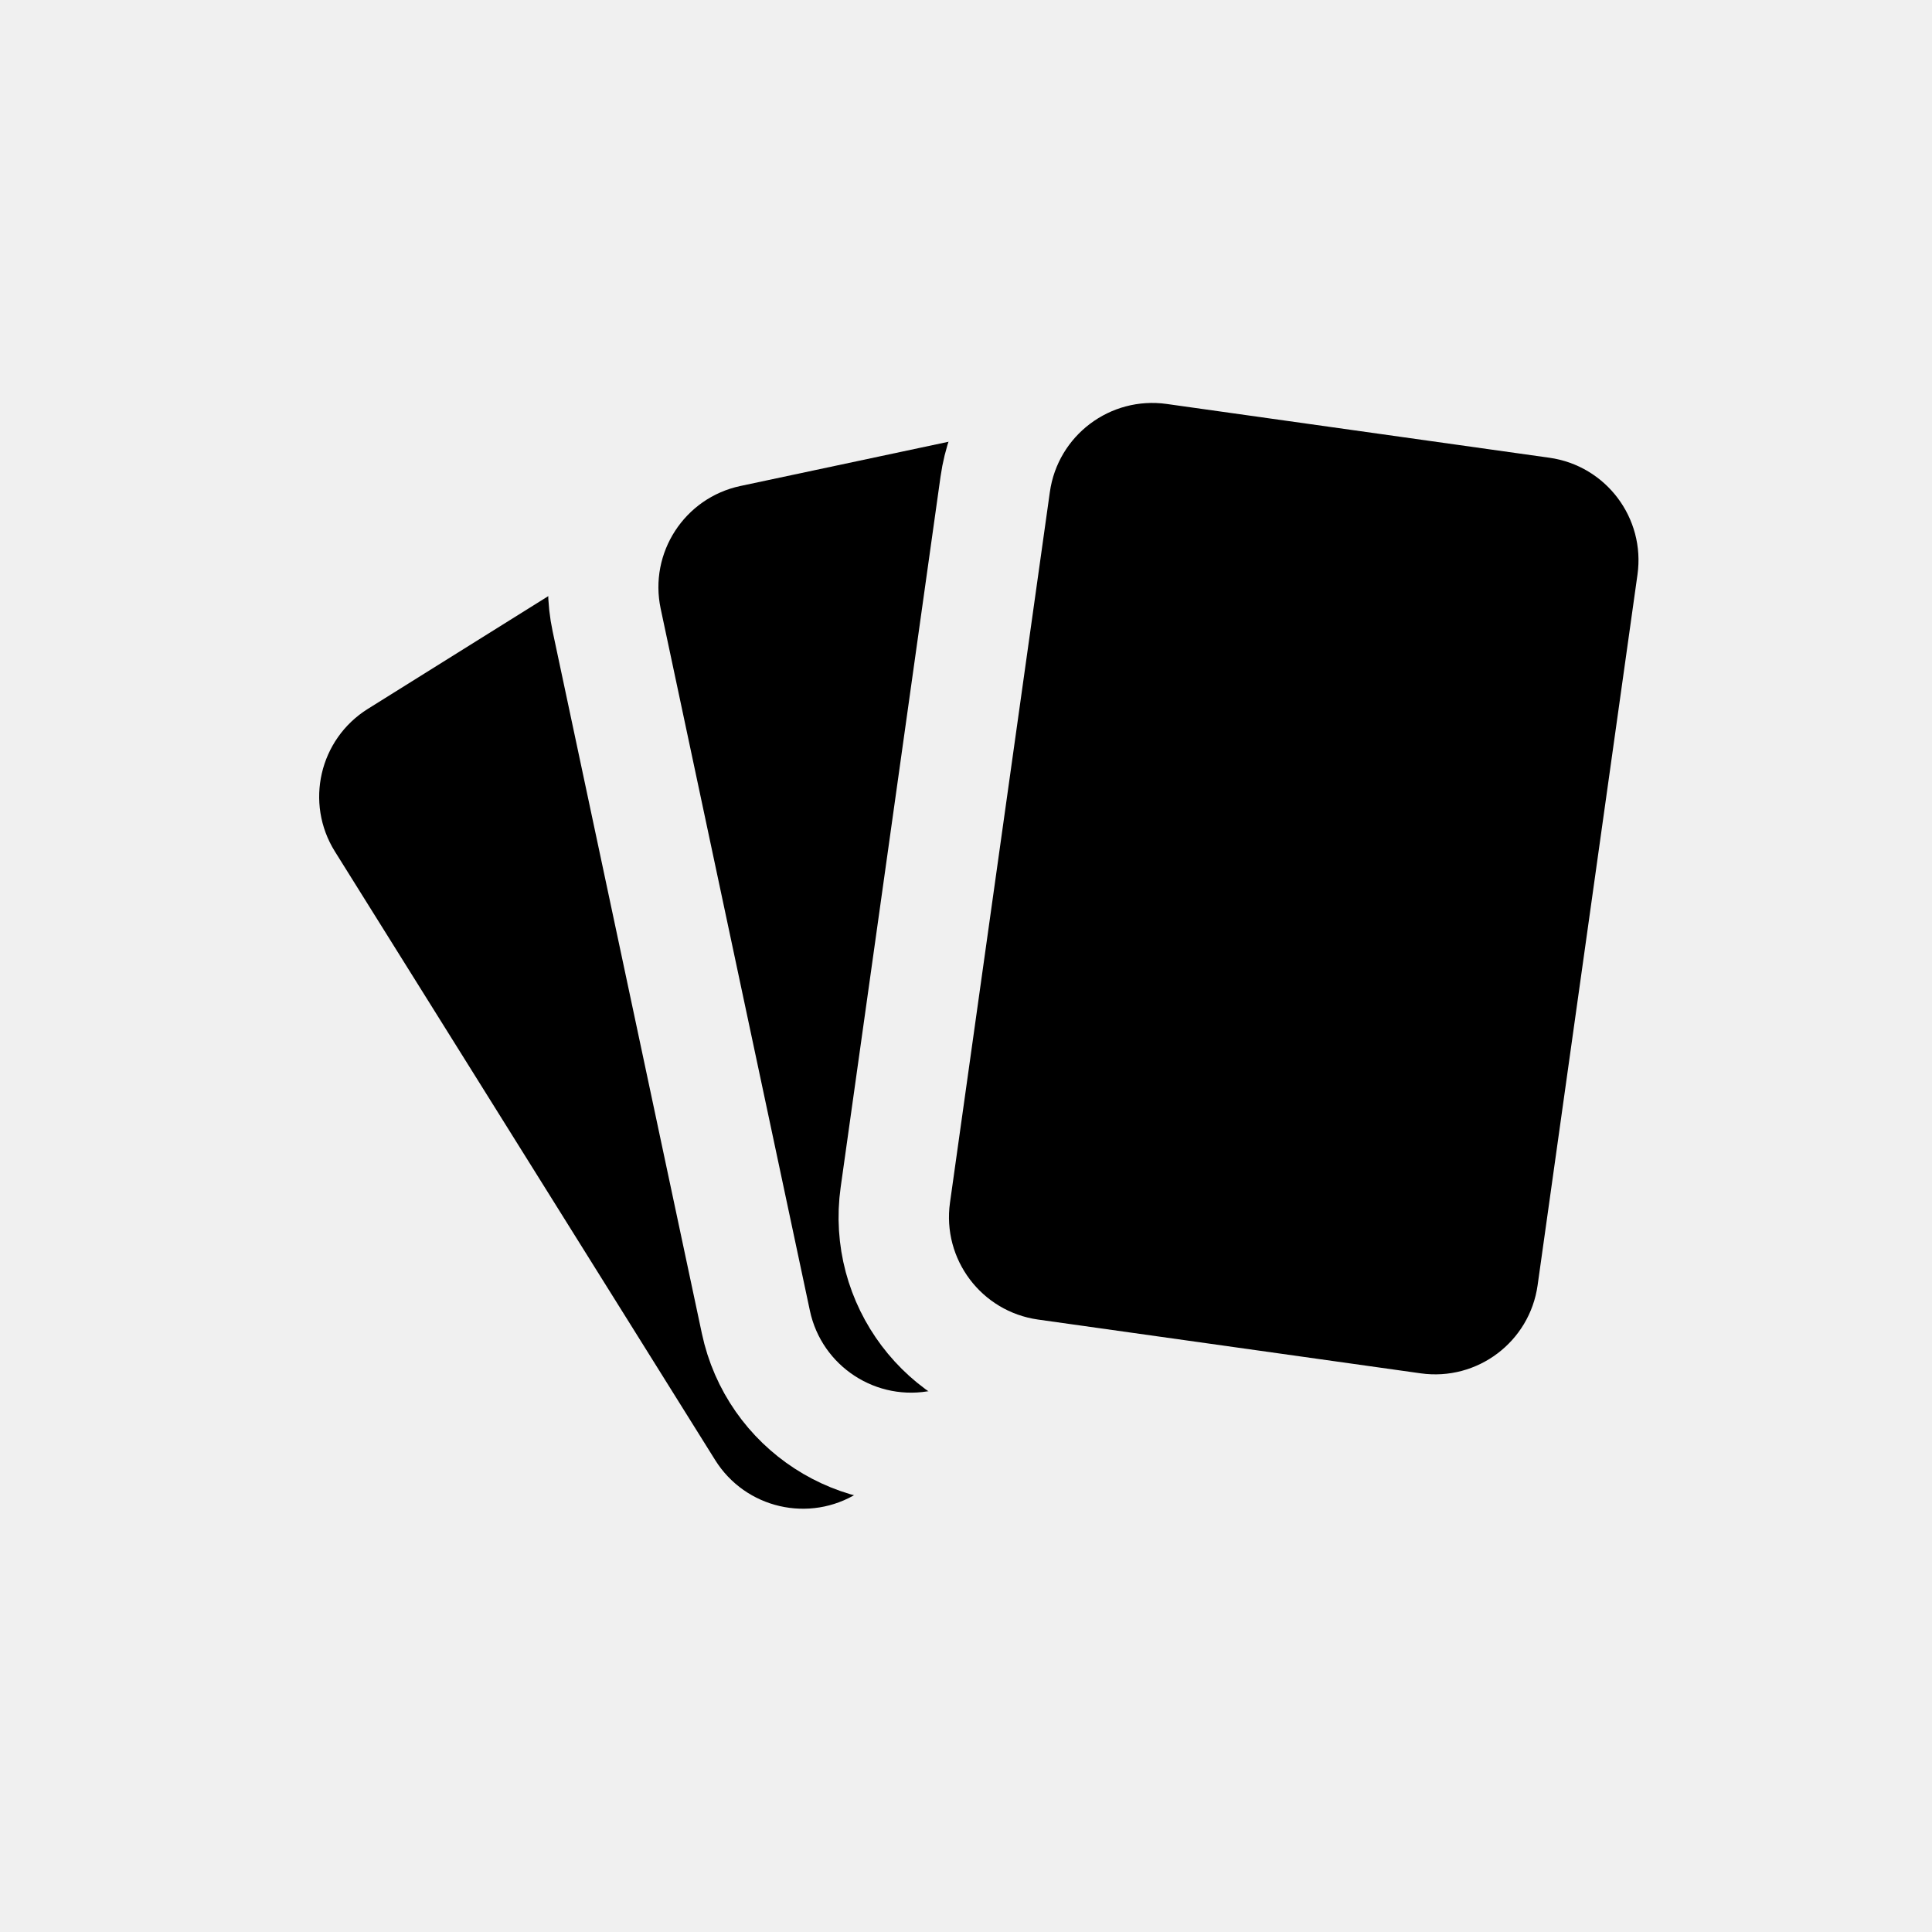
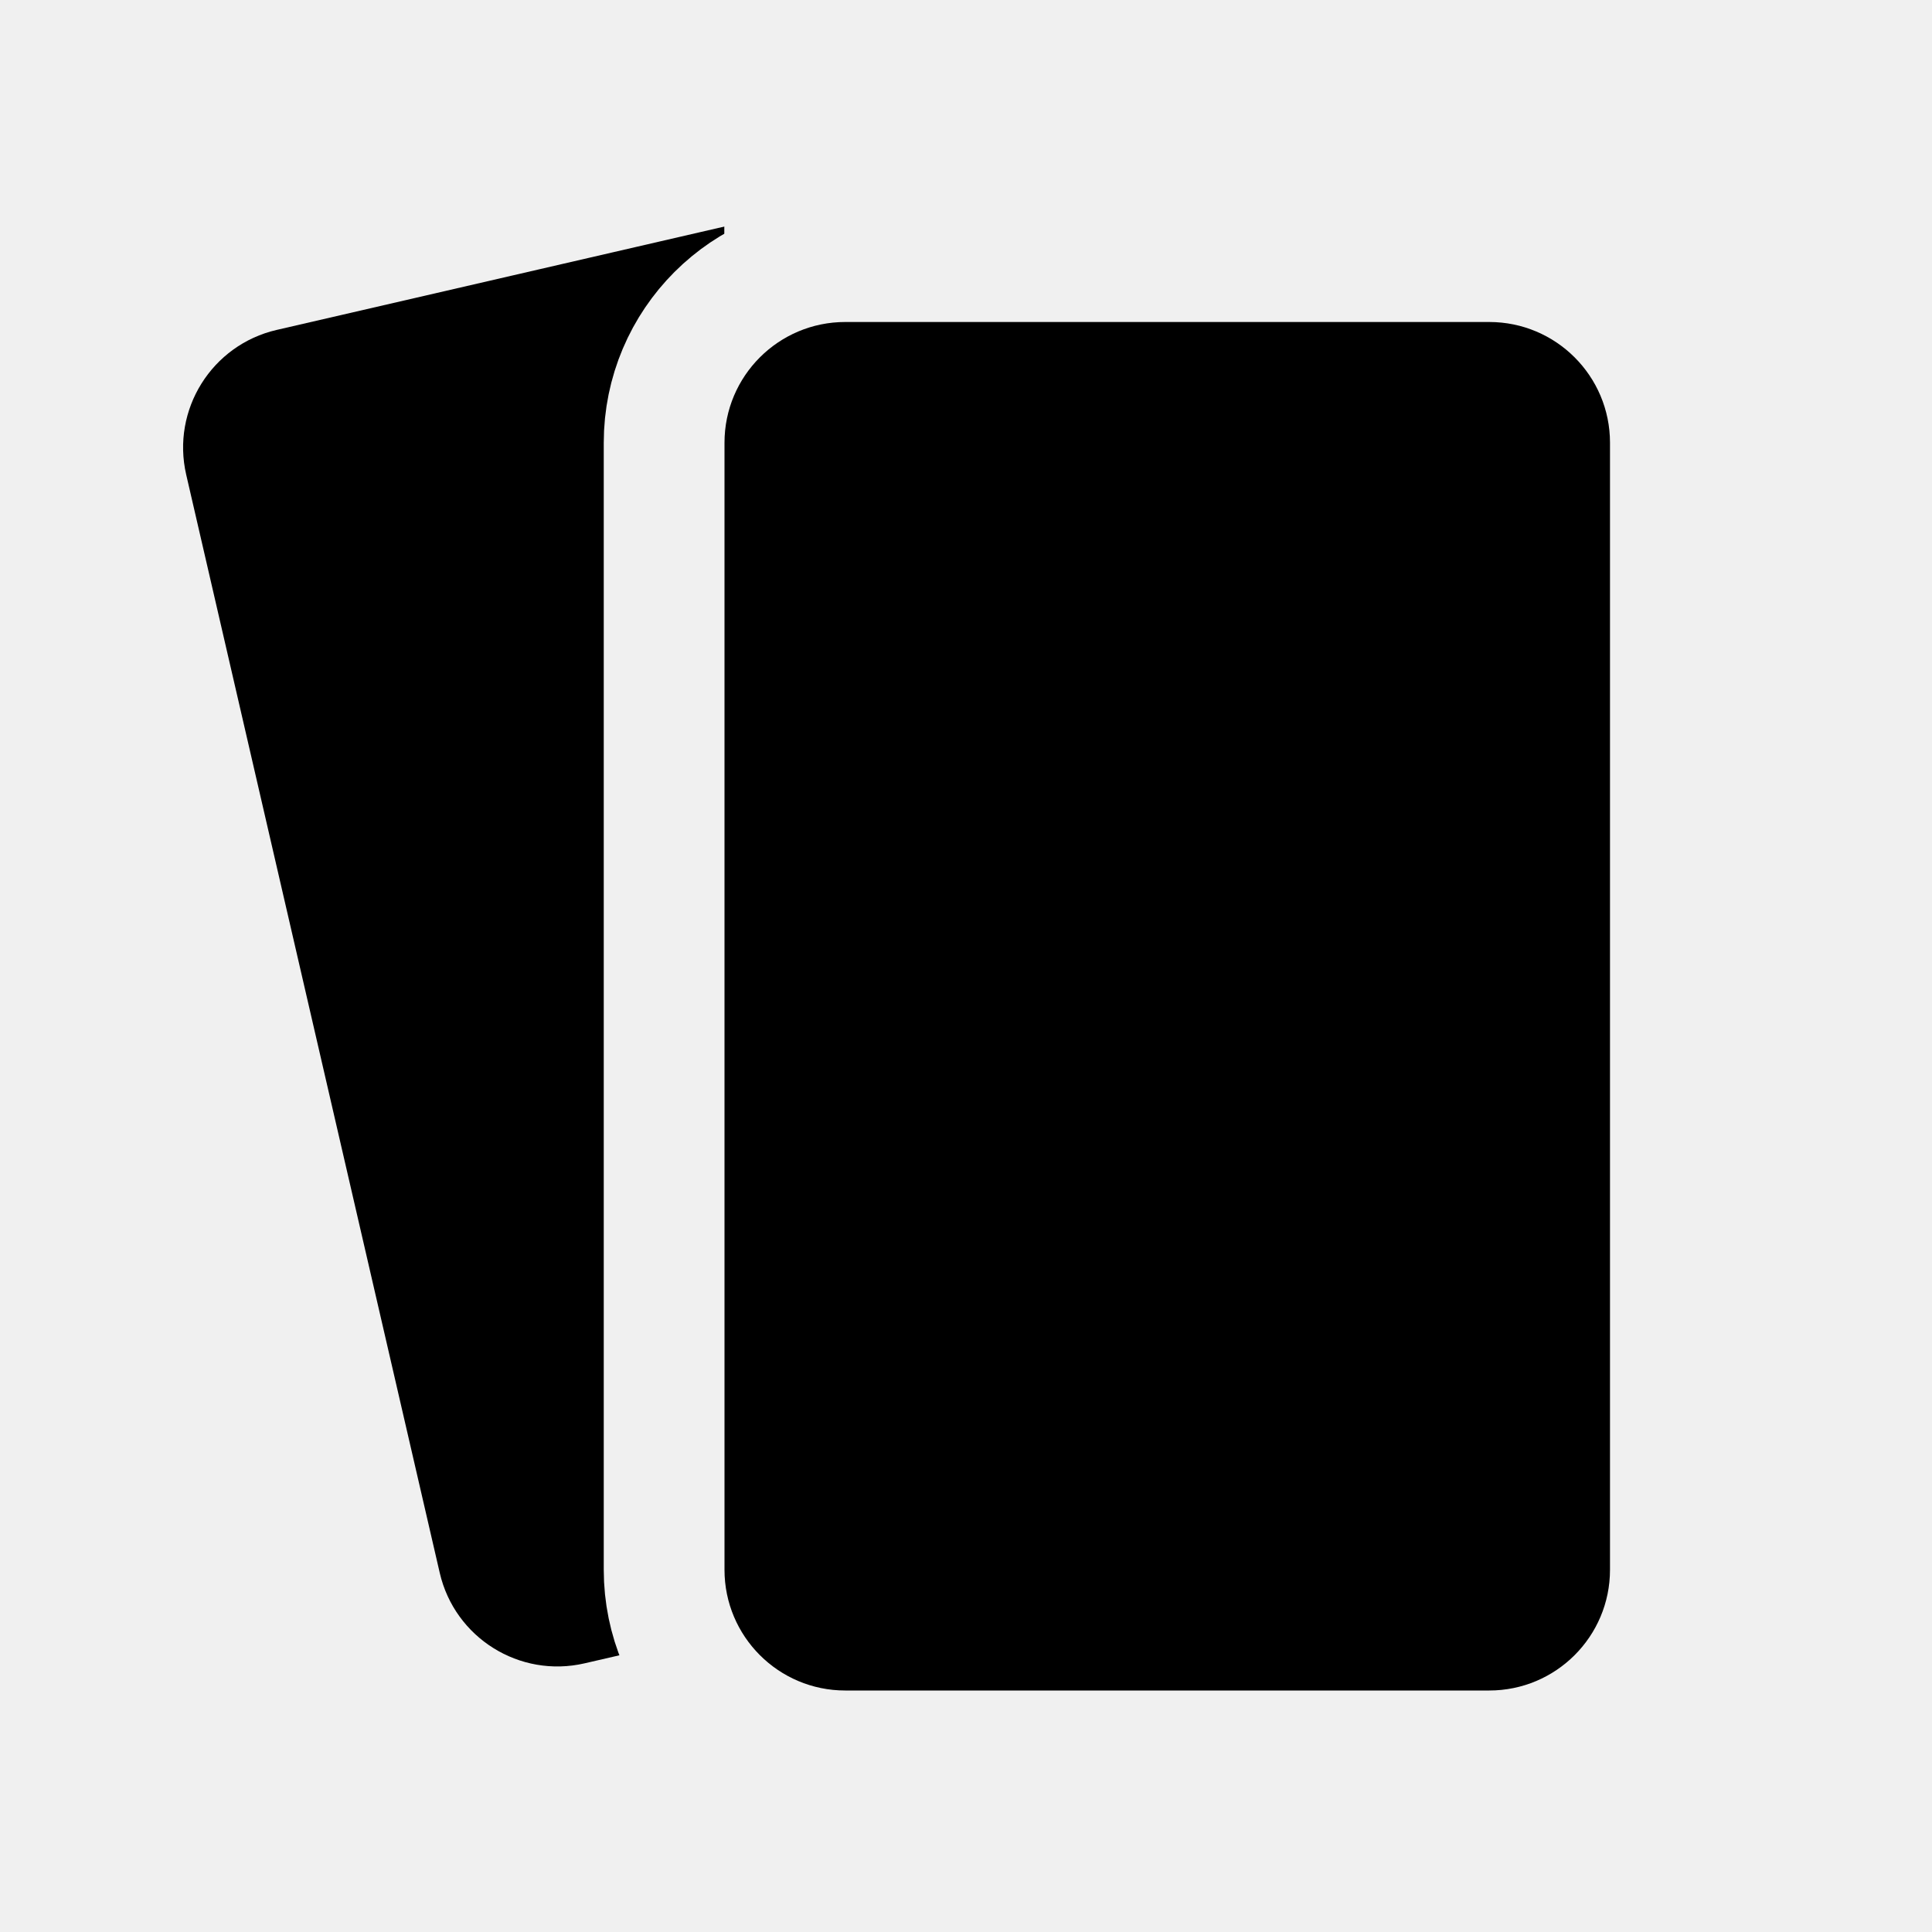
- <svg xmlns="http://www.w3.org/2000/svg" width="28" height="28" viewBox="-2 -2 28 28">
+ <svg xmlns="http://www.w3.org/2000/svg" width="24" height="24" viewBox="0 0 24 24">
  <defs>
-     <mask id="front" maskUnits="userSpaceOnUse" x="-2" y="-2" width="28" height="28">
-       <rect x="-2" y="-2" width="28" height="28" fill="#fff" />
-       <path d="M9.2 0H14.8A1.5 1.5 0 0 1 16.3 1.5V11.9A1.5 1.5 0 0 1 14.8 13.4H9.2A1.5 1.5 0 0 1 7.7 11.9V1.5A1.5 1.5 0 0 1 9.2 0Z" transform="translate(3.191 4.07) rotate(8 12 17.9)" fill="#000" stroke="#000" stroke-width="3.2" stroke-linejoin="round" />
+     <mask id="gap" maskUnits="userSpaceOnUse" x="0" y="0" width="24" height="24">
+       <rect width="24" height="24" fill="#fff" />
+       <path d="M10.5 4H18.5A1.5 1.5 0 0 1 20 5.5V19.5A1.5 1.5 0 0 1 18.5 21H10.5A1.5 1.5 0 0 1 9 19.5V5.5A1.5 1.5 0 0 1 10.5 4Z" fill="#000" stroke="#000" stroke-width="3" stroke-linejoin="round" />
    </mask>
-     <mask id="middle" maskUnits="userSpaceOnUse" x="-2" y="-2" width="28" height="28">
-       <rect x="-2" y="-2" width="28" height="28" fill="#fff" />
-       <path d="M9.2 0H14.8A1.5 1.5 0 0 1 16.3 1.5V11.9A1.5 1.5 0 0 1 14.8 13.4H9.2A1.5 1.5 0 0 1 7.7 11.9V1.5A1.5 1.5 0 0 1 9.2 0Z" transform="translate(3.191 4.07) rotate(-12 12 17.9)" fill="#000" stroke="#000" stroke-width="3.2" stroke-linejoin="round" />
-     </mask>
+     <clipPath id="left">
+       <rect width="9" height="24" />
+     </clipPath>
  </defs>
  <g fill="currentColor">
-     <g mask="url(#middle)">
-       <g mask="url(#front)">
-         <path d="M9.2 0H14.8A1.5 1.5 0 0 1 16.3 1.5V11.9A1.5 1.5 0 0 1 14.8 13.4H9.2A1.5 1.5 0 0 1 7.7 11.9V1.5A1.5 1.5 0 0 1 9.2 0Z" transform="translate(3.191 4.07) rotate(-32 12 17.9)" />
-       </g>
+     <g mask="url(#gap)" clip-path="url(#left)">
+       <path d="M10.5 4H18.5A1.5 1.5 0 0 1 20 5.5V19.5A1.5 1.5 0 0 1 18.5 21H10.5A1.5 1.5 0 0 1 9 19.5V5.5A1.5 1.5 0 0 1 10.5 4Z" transform="translate(-3.2 0) rotate(-13 9 21)" />
    </g>
-     <g mask="url(#front)">
-       <path d="M9.2 0H14.8A1.5 1.5 0 0 1 16.3 1.5V11.9A1.5 1.5 0 0 1 14.8 13.4H9.2A1.5 1.5 0 0 1 7.7 11.9V1.5A1.5 1.5 0 0 1 9.2 0Z" transform="translate(3.191 4.07) rotate(-12 12 17.9)" />
-     </g>
-     <path d="M9.2 0H14.8A1.5 1.5 0 0 1 16.3 1.5V11.9A1.5 1.5 0 0 1 14.8 13.4H9.2A1.5 1.5 0 0 1 7.7 11.9V1.5A1.5 1.5 0 0 1 9.2 0Z" transform="translate(3.191 4.07) rotate(8 12 17.9)" />
+     <path d="M10.5 4H18.5A1.5 1.5 0 0 1 20 5.5V19.5A1.5 1.5 0 0 1 18.5 21H10.5A1.5 1.5 0 0 1 9 19.5V5.5A1.5 1.5 0 0 1 10.5 4Z" />
  </g>
</svg>
